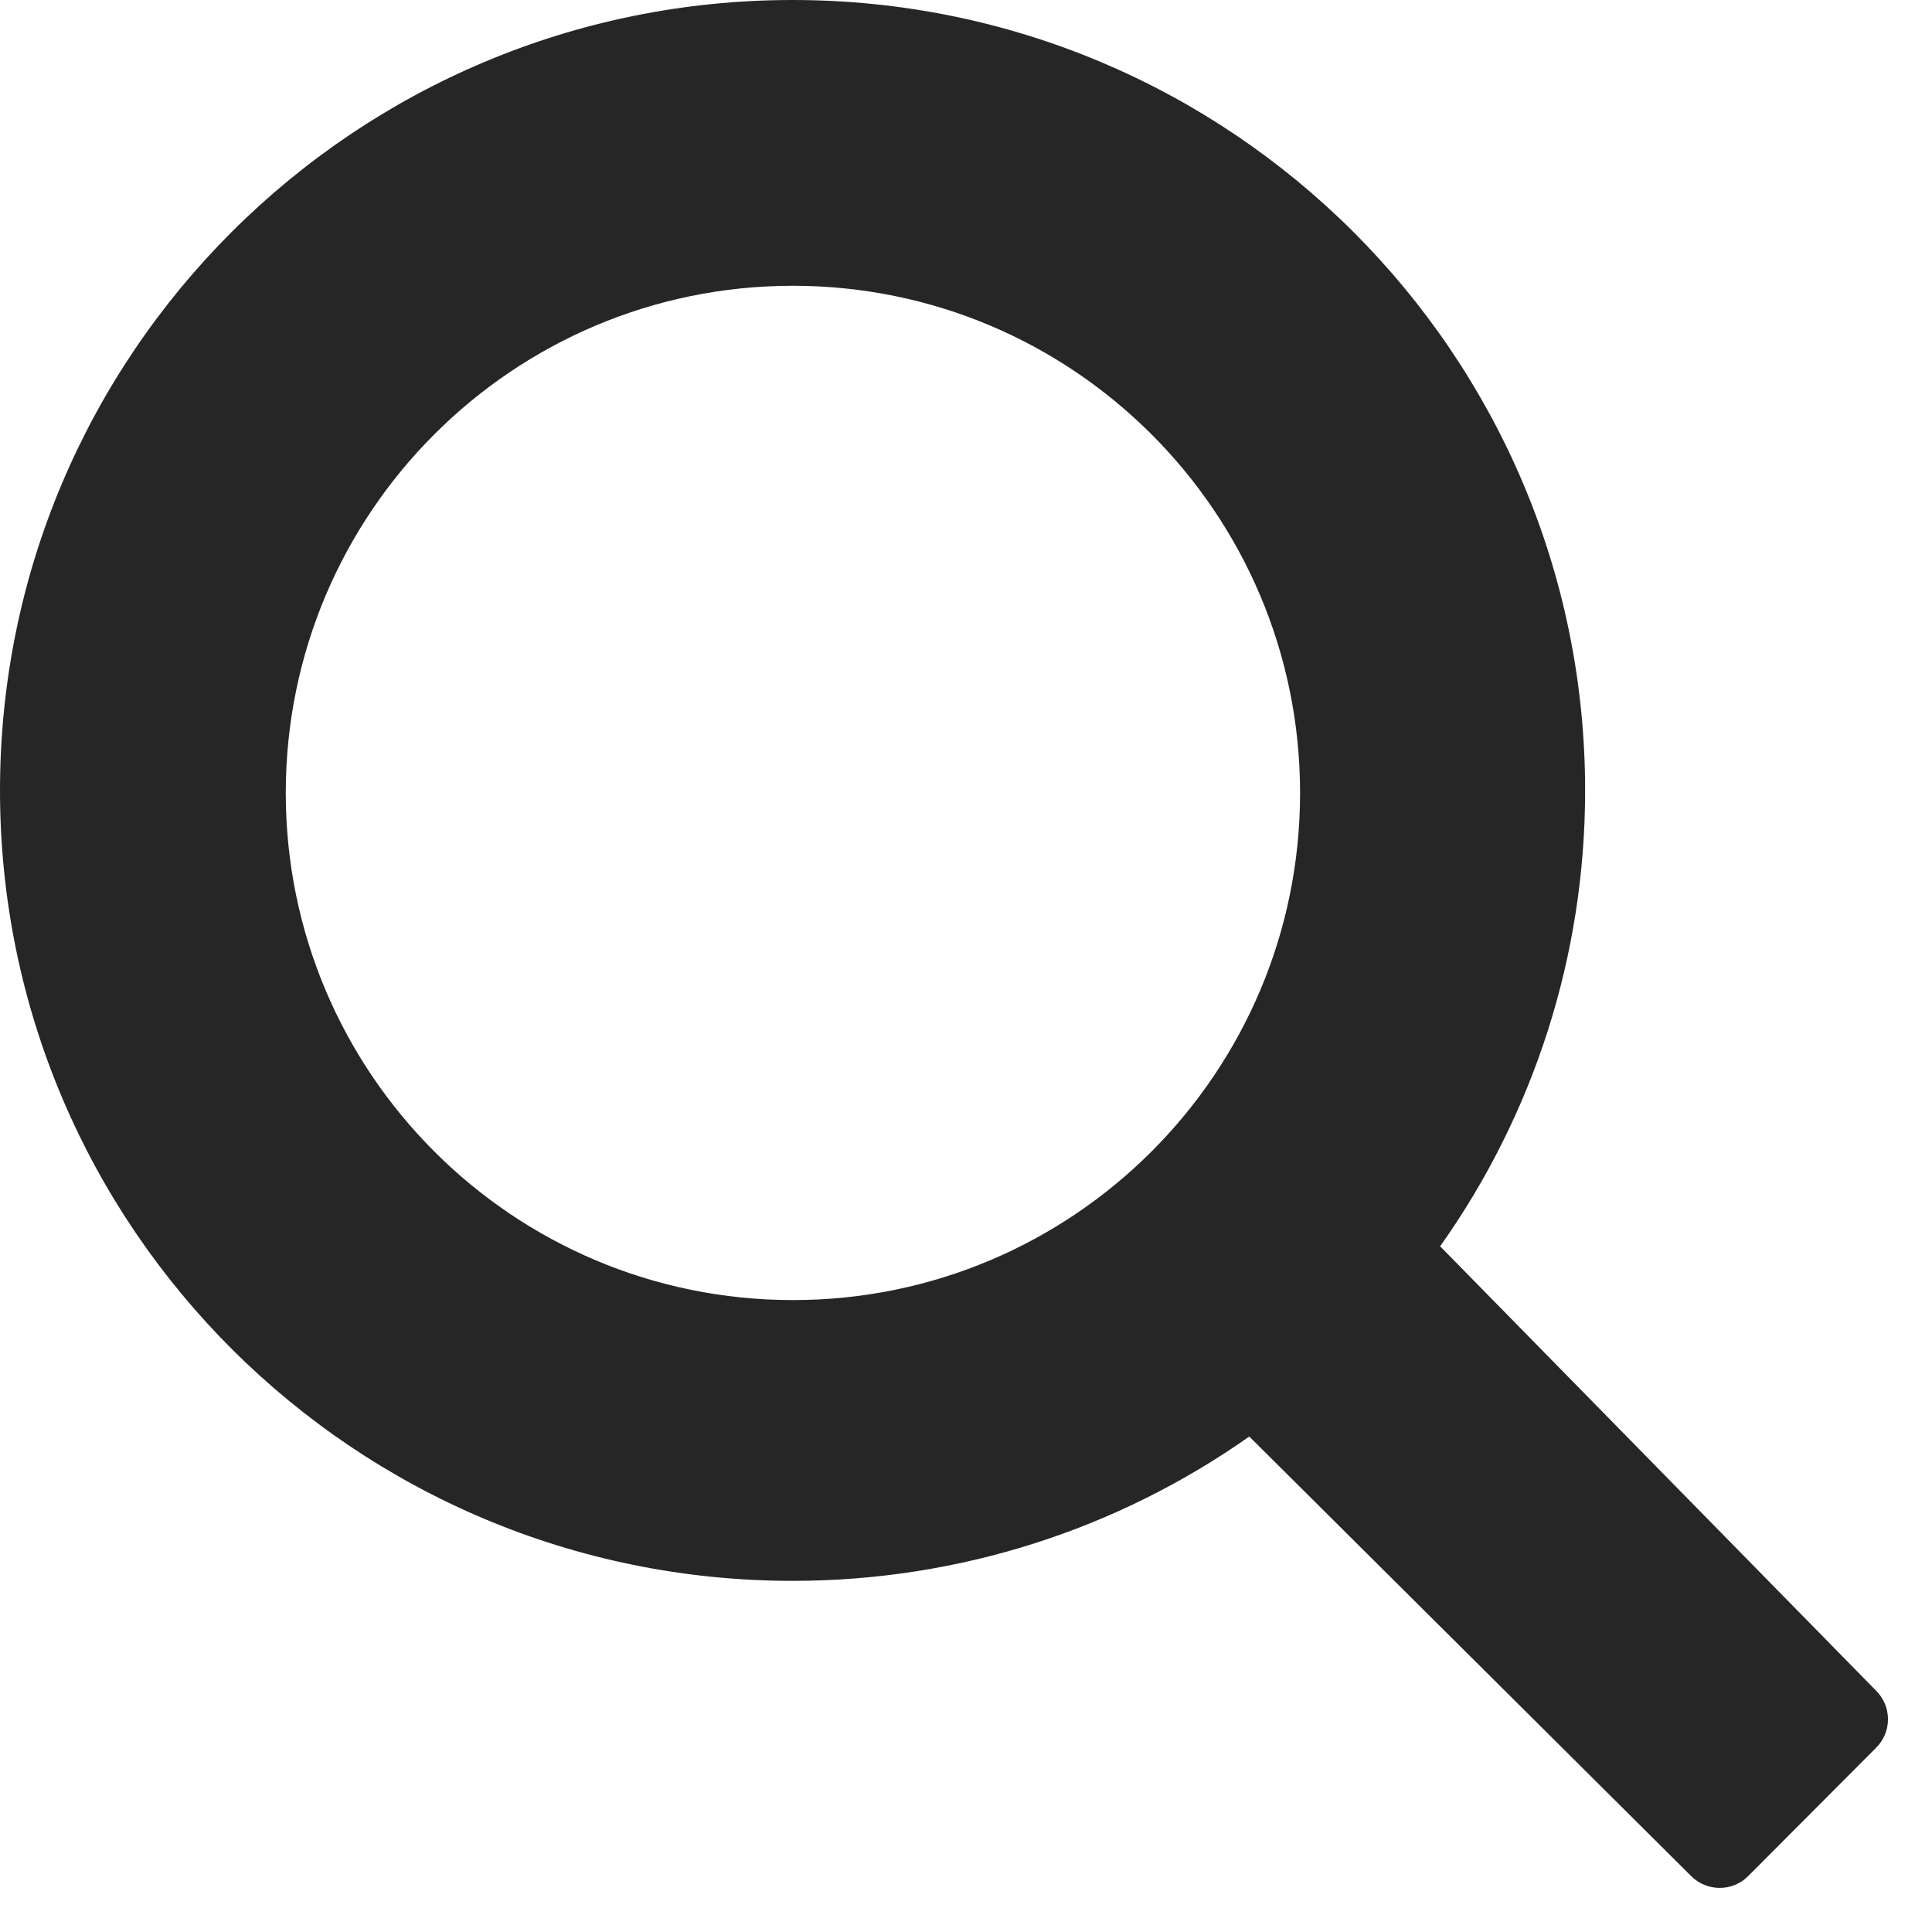
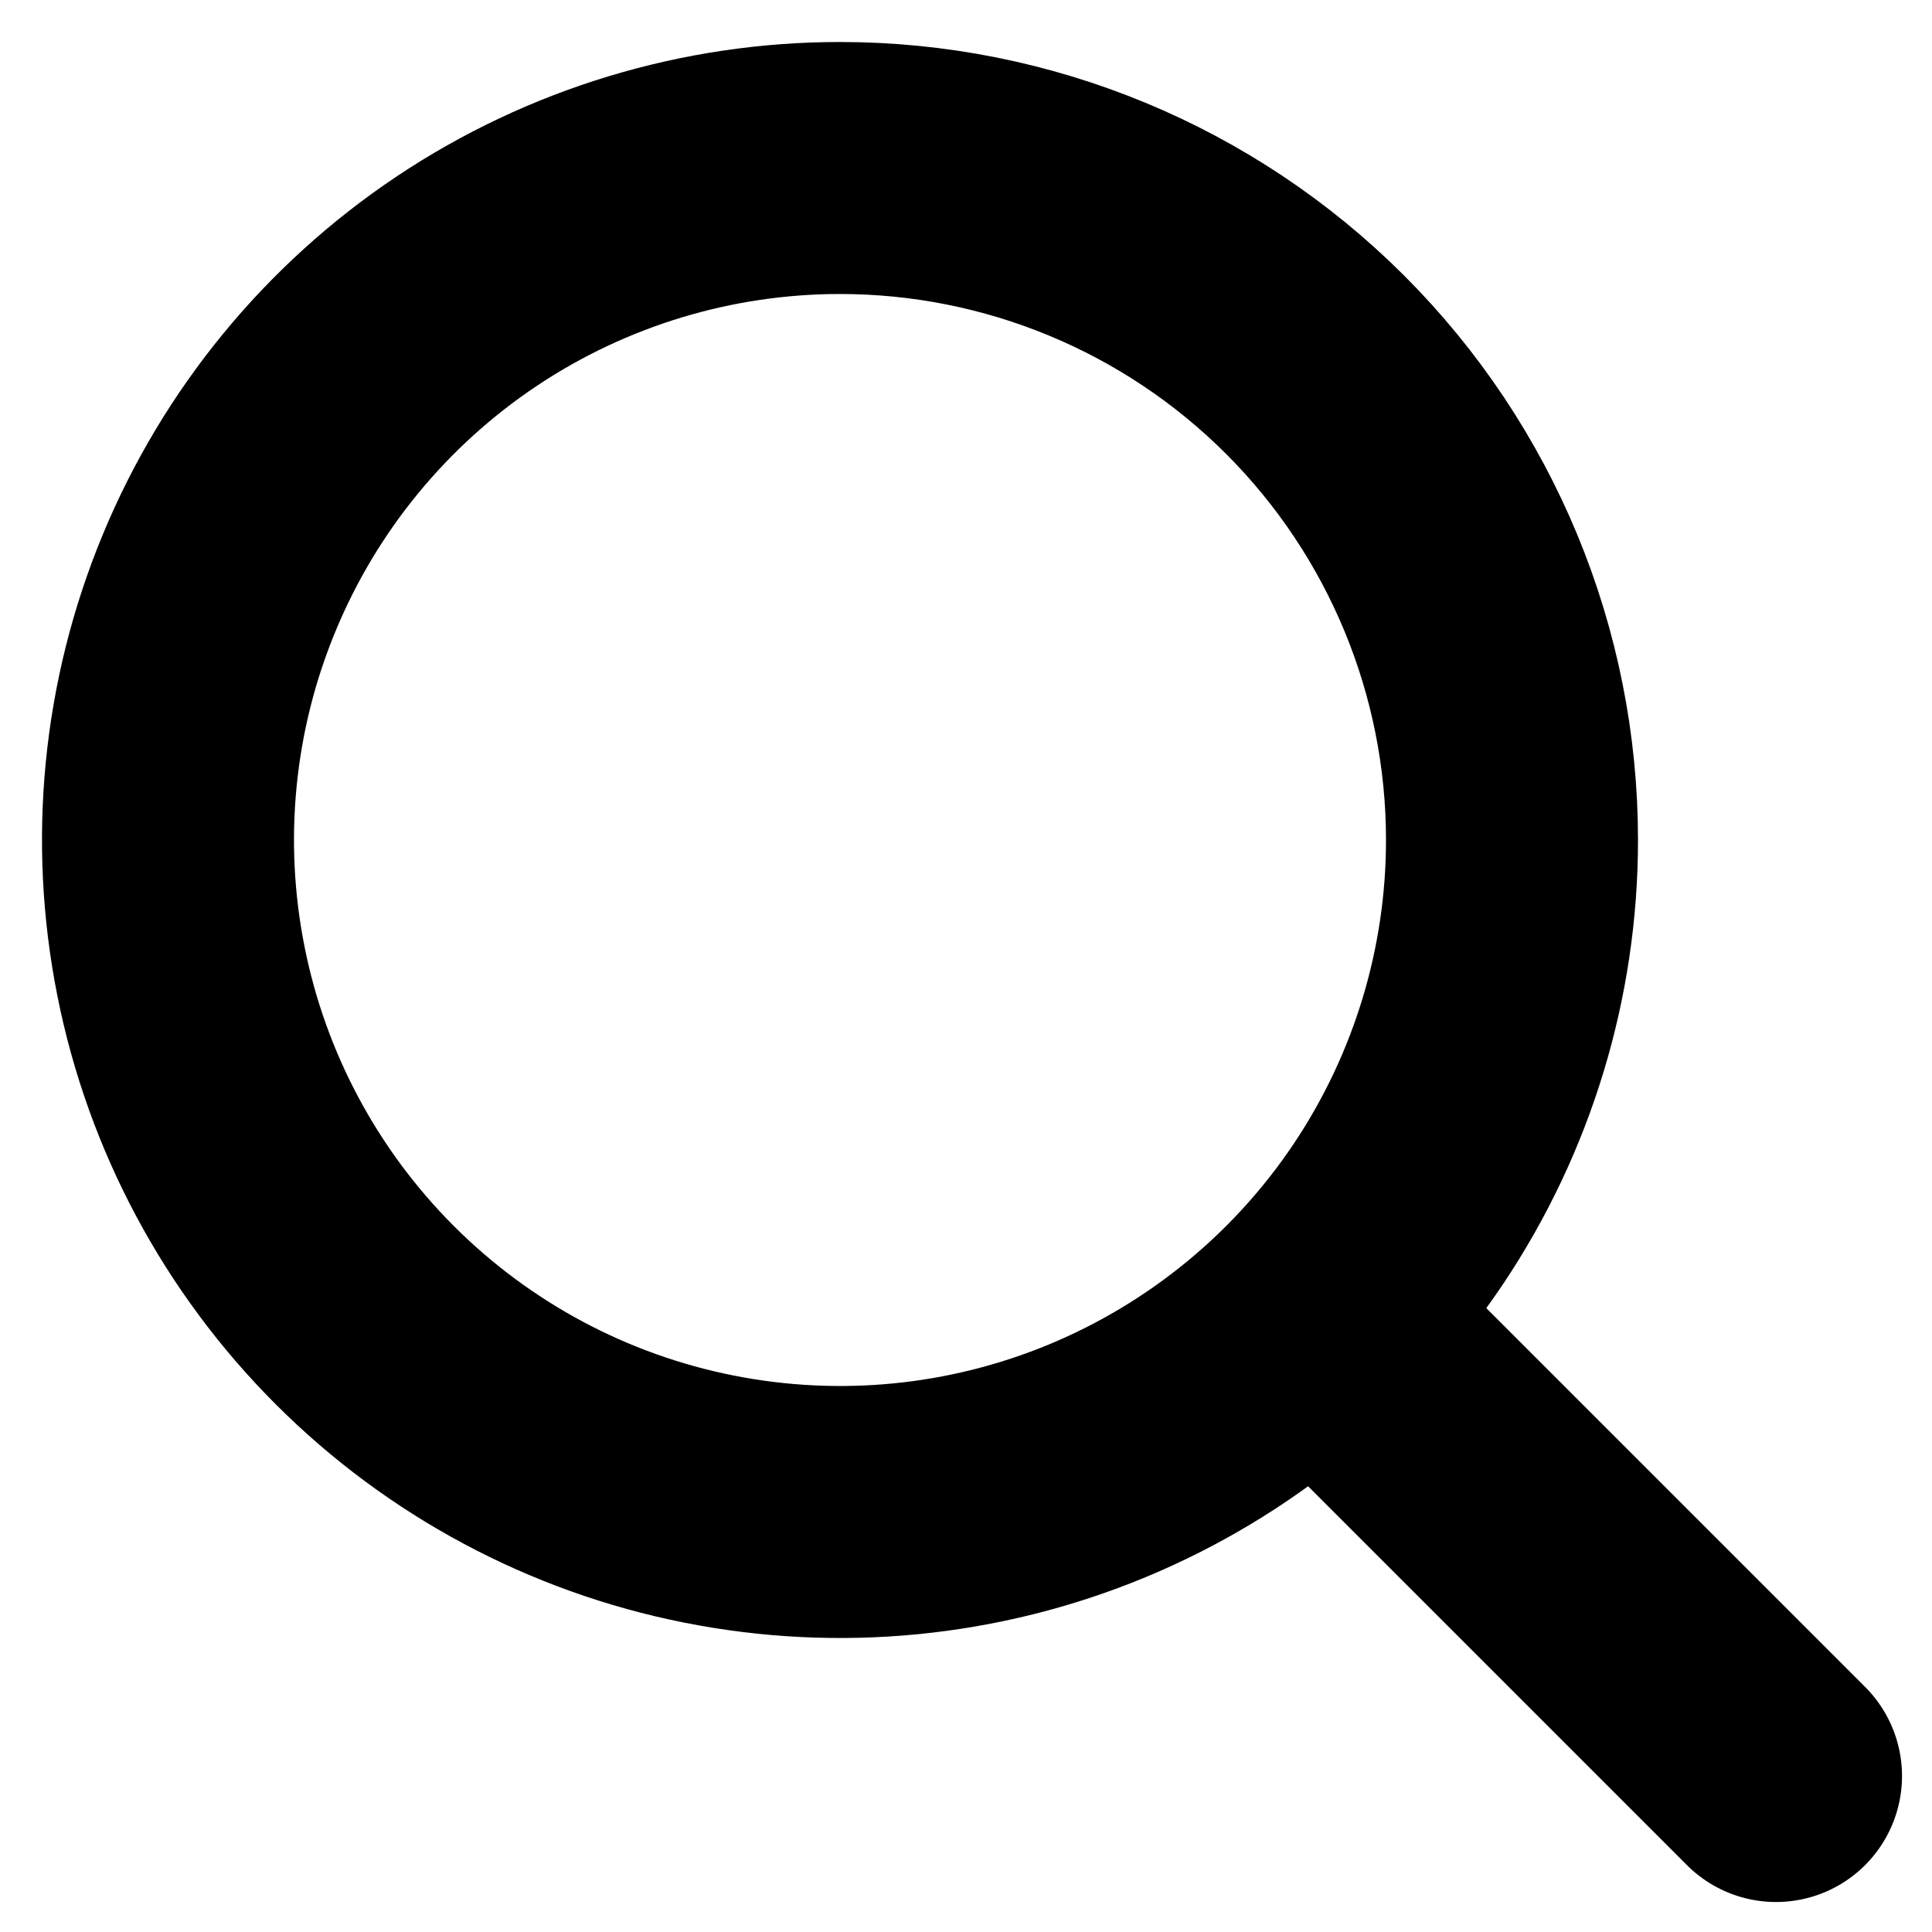
- <svg xmlns="http://www.w3.org/2000/svg" width="24" height="24" viewBox="0 0 24 24" fill="none">
-   <path fill-rule="evenodd" clip-rule="evenodd" d="M19.691 9.819C19.691 4.395 15.282 0 9.846 0C4.409 0 0 4.395 0 9.819C0 15.243 4.409 19.638 9.846 19.638C11.91 19.638 13.878 19.001 15.519 17.845L21.01 23.307C21.206 23.501 21.522 23.501 21.717 23.305L23.307 21.71C23.501 21.516 23.502 21.203 23.31 21.007L17.89 15.482C19.051 13.844 19.691 11.88 19.691 9.819ZM3.55 9.85C3.55 6.371 6.371 3.55 9.85 3.55C13.329 3.55 16.15 6.371 16.15 9.85C16.15 13.329 13.329 16.15 9.85 16.15C6.371 16.15 3.55 13.329 3.55 9.85Z" fill="#262626" />
+ <svg xmlns="http://www.w3.org/2000/svg" width="23" height="23" viewBox="0 0 23 23" fill="none">
+   <path d="M18 10C18 11.582 17.531 13.129 16.652 14.445C15.773 15.76 14.523 16.785 13.062 17.391C11.6 17.997 9.991 18.155 8.439 17.846C6.887 17.538 5.462 16.776 4.343 15.657C3.224 14.538 2.462 13.113 2.154 11.561C1.845 10.009 2.003 8.4 2.609 6.939C3.214 5.477 4.24 4.227 5.555 3.348C6.871 2.469 8.418 2 10 2C12.122 2 14.157 2.843 15.657 4.343C17.157 5.843 18 7.878 18 10Z" stroke="black" stroke-width="3" stroke-linecap="round" stroke-linejoin="round" />
+   <path d="M16.011 16.011L21.143 21.143" stroke="black" stroke-width="3" stroke-linecap="round" stroke-linejoin="round" />
</svg>
